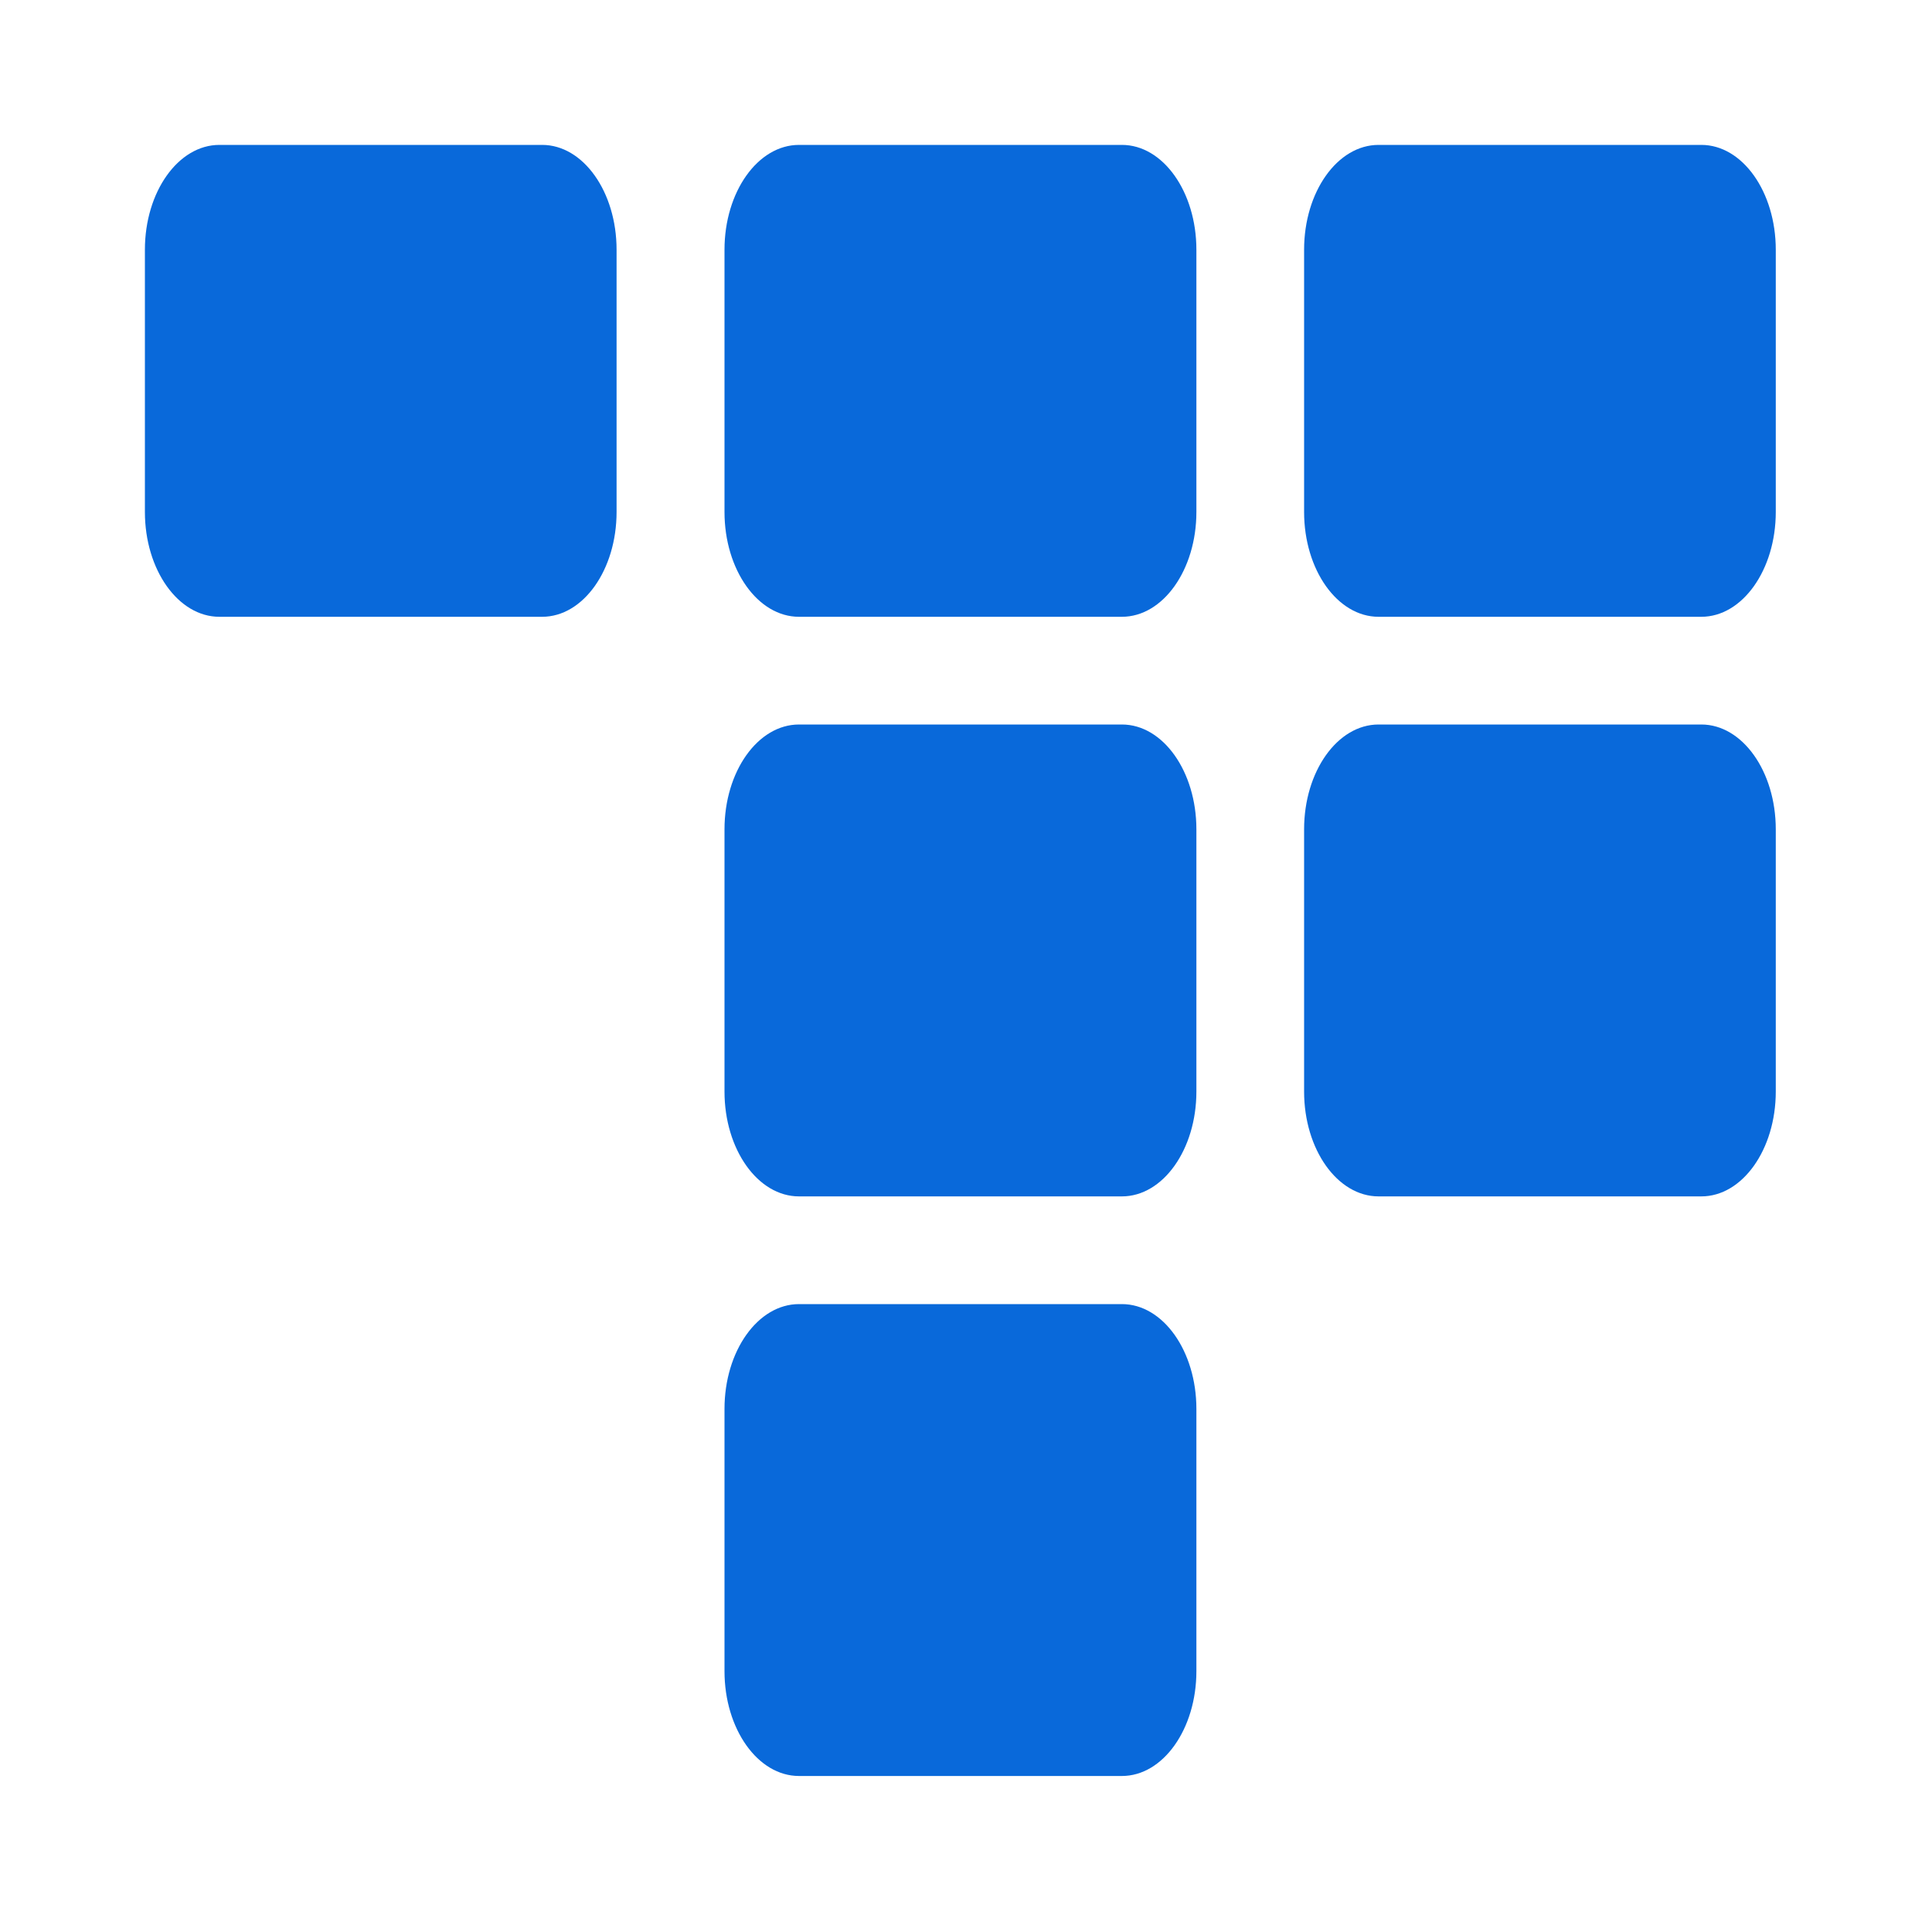
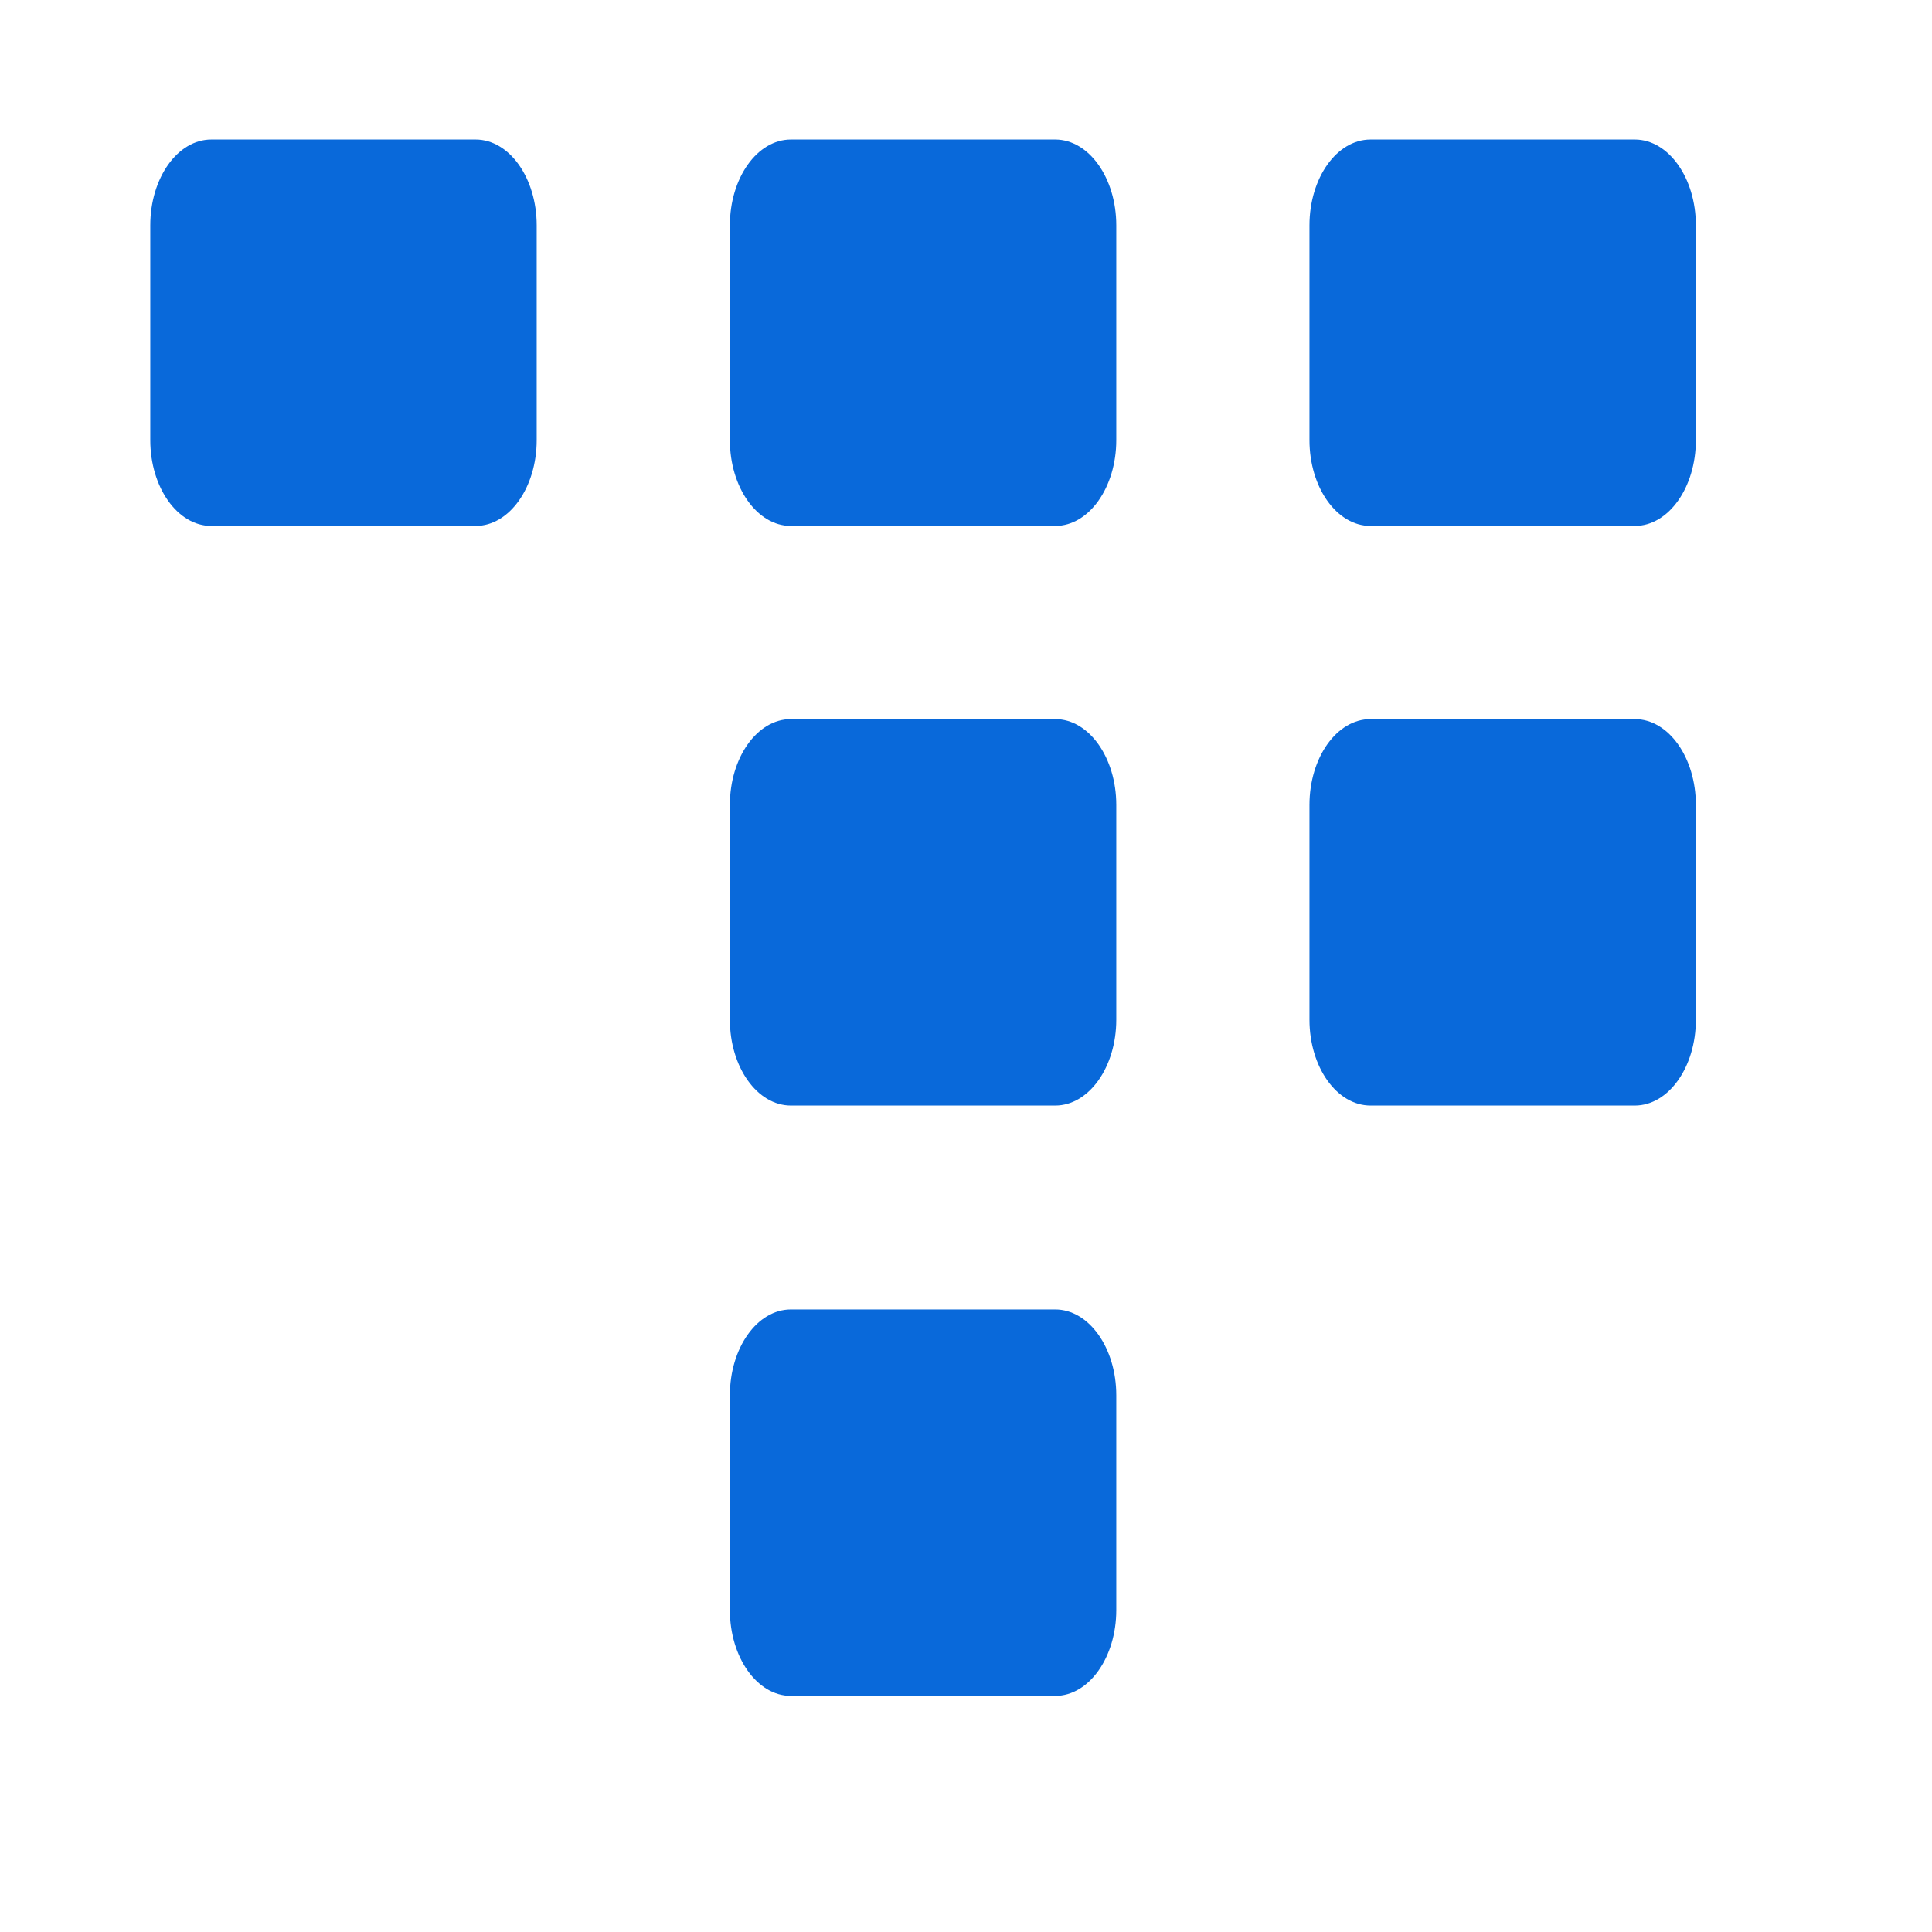
- <svg xmlns="http://www.w3.org/2000/svg" width="180" height="180" viewBox="0 0 180 180" fill="none">
-   <path d="M104.523 13.5H74.442C70.608 13.5 67.5 17.874 67.5 23.27V47.695C67.5 53.091 70.608 57.465 74.442 57.465H104.523C108.357 57.465 111.465 53.091 111.465 47.695V23.27C111.465 17.874 108.357 13.5 104.523 13.5Z" fill="#0969DA" />
-   <path d="M50.507 13.5H20.439C16.607 13.5 13.5 17.874 13.5 23.27V47.695C13.5 53.091 16.607 57.465 20.439 57.465H50.507C54.339 57.465 57.445 53.091 57.445 47.695V23.27C57.445 17.874 54.339 13.5 50.507 13.5Z" fill="#0969DA" />
-   <path d="M158.507 13.5H128.439C124.607 13.5 121.5 17.874 121.5 23.27V47.695C121.5 53.091 124.607 57.465 128.439 57.465H158.507C162.339 57.465 165.445 53.091 165.445 47.695V23.27C165.445 17.874 162.339 13.5 158.507 13.5Z" fill="#0969DA" />
-   <path d="M158.507 67.5H128.439C124.607 67.5 121.5 71.874 121.5 77.27V101.695C121.5 107.091 124.607 111.465 128.439 111.465H158.507C162.339 111.465 165.445 107.091 165.445 101.695V77.27C165.445 71.874 162.339 67.5 158.507 67.5Z" fill="#0969DA" />
-   <path d="M104.523 67.5H74.442C70.608 67.5 67.5 71.874 67.5 77.27V101.695C67.5 107.091 70.608 111.465 74.442 111.465H104.523C108.357 111.465 111.465 107.091 111.465 101.695V77.27C111.465 71.874 108.357 67.5 104.523 67.5Z" fill="#0969DA" />
-   <path d="M104.523 121.5H74.442C70.608 121.5 67.5 125.874 67.5 131.27V155.695C67.5 161.091 70.608 165.465 74.442 165.465H104.523C108.357 165.465 111.465 161.091 111.465 155.695V131.27C111.465 125.874 108.357 121.5 104.523 121.5Z" fill="#0969DA" />
+ <svg xmlns="http://www.w3.org/2000/svg" width="32" height="32" viewBox="0 0 32 32" fill="none">
+   <path d="M17.478 2.311H13.099C12.541 2.311 12.089 2.948 12.089 3.733V7.289C12.089 8.074 12.541 8.711 13.099 8.711H17.478C18.036 8.711 18.489 8.074 18.489 7.289V3.733C18.489 2.948 18.036 2.311 17.478 2.311Z" fill="#0969DA" />
+   <path d="M7.878 2.311H3.499C2.941 2.311 2.489 2.948 2.489 3.733V7.289C2.489 8.074 2.941 8.711 3.499 8.711H7.878C8.436 8.711 8.889 8.074 8.889 7.289V3.733C8.889 2.948 8.436 2.311 7.878 2.311Z" fill="#0969DA" />
+   <path d="M27.078 2.311H22.7C22.141 2.311 21.689 2.948 21.689 3.733V7.289C21.689 8.074 22.141 8.711 22.7 8.711H27.078C27.637 8.711 28.089 8.074 28.089 7.289V3.733C28.089 2.948 27.637 2.311 27.078 2.311Z" fill="#0969DA" />
+   <path d="M27.078 11.911H22.7C22.141 11.911 21.689 12.548 21.689 13.333V16.889C21.689 17.674 22.141 18.311 22.7 18.311H27.078C27.637 18.311 28.089 17.674 28.089 16.889V13.333C28.089 12.548 27.637 11.911 27.078 11.911Z" fill="#0969DA" />
+   <path d="M17.478 11.911H13.099C12.541 11.911 12.089 12.548 12.089 13.333V16.889C12.089 17.674 12.541 18.311 13.099 18.311H17.478C18.036 18.311 18.489 17.674 18.489 16.889V13.333C18.489 12.548 18.036 11.911 17.478 11.911Z" fill="#0969DA" />
+   <path d="M17.478 21.689H13.099C12.541 21.689 12.089 22.326 12.089 23.111V26.667C12.089 27.452 12.541 28.089 13.099 28.089H17.478C18.036 28.089 18.489 27.452 18.489 26.667V23.111C18.489 22.326 18.036 21.689 17.478 21.689Z" fill="#0969DA" />
</svg>
